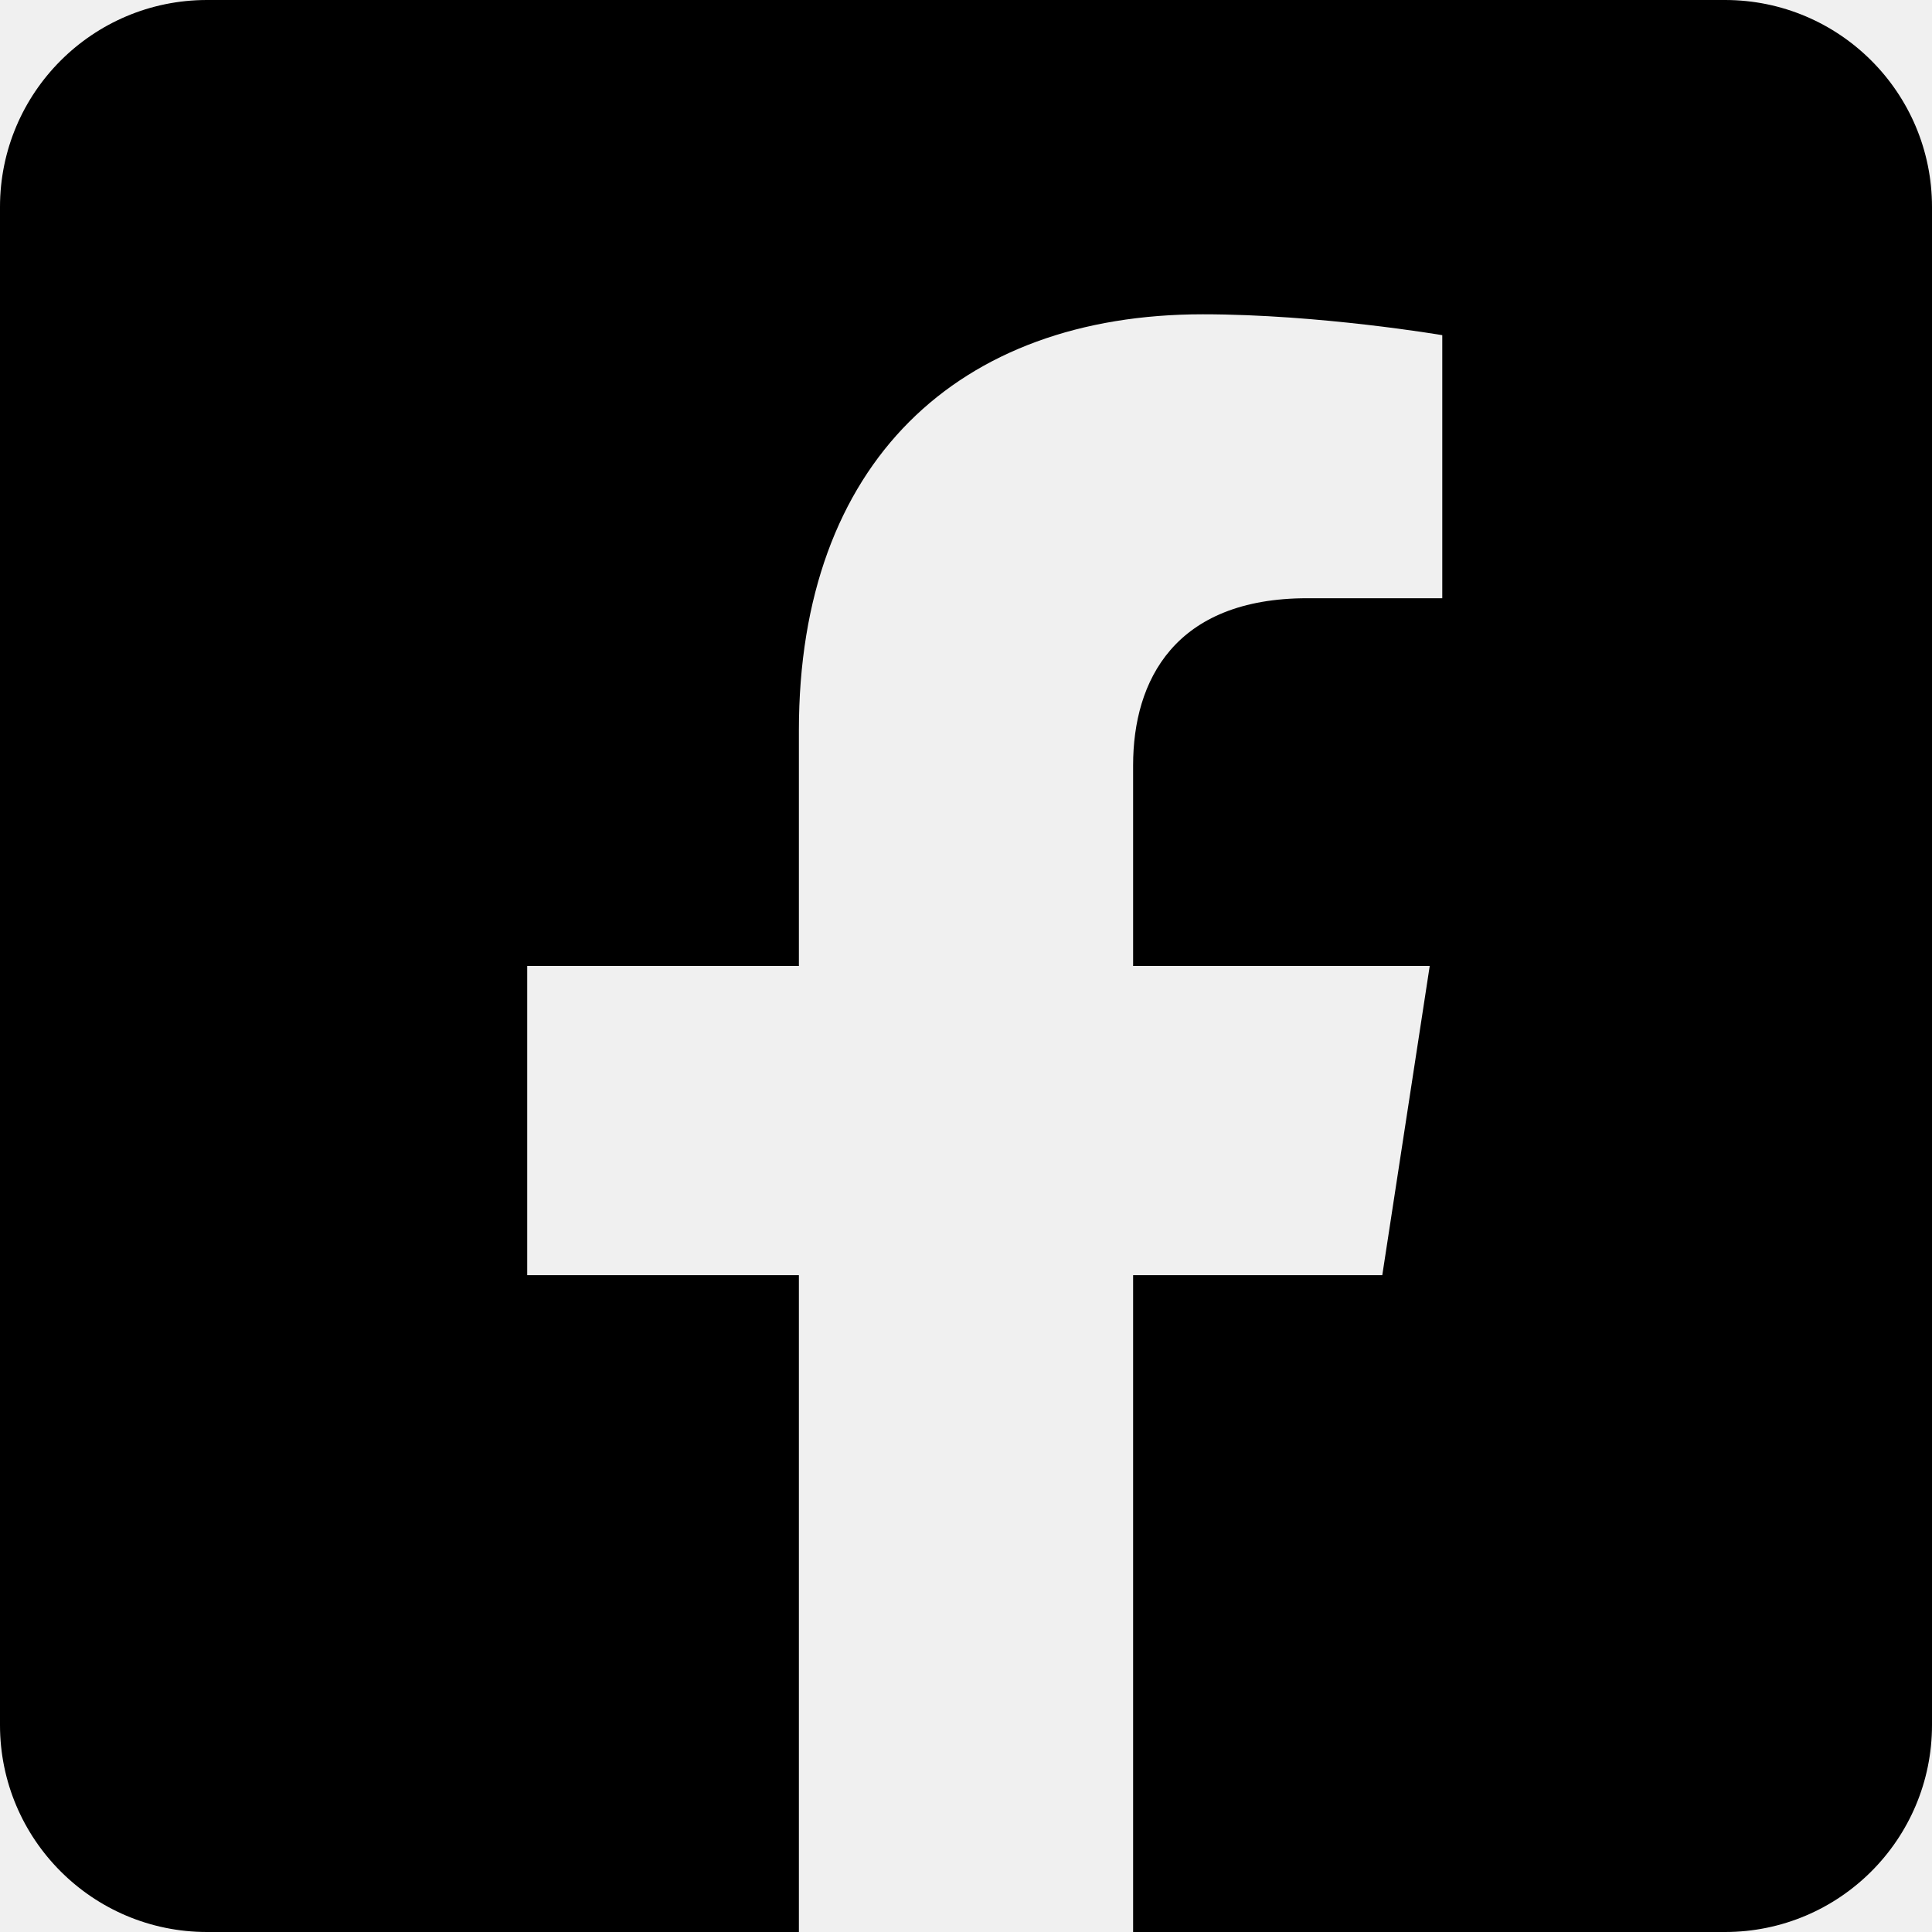
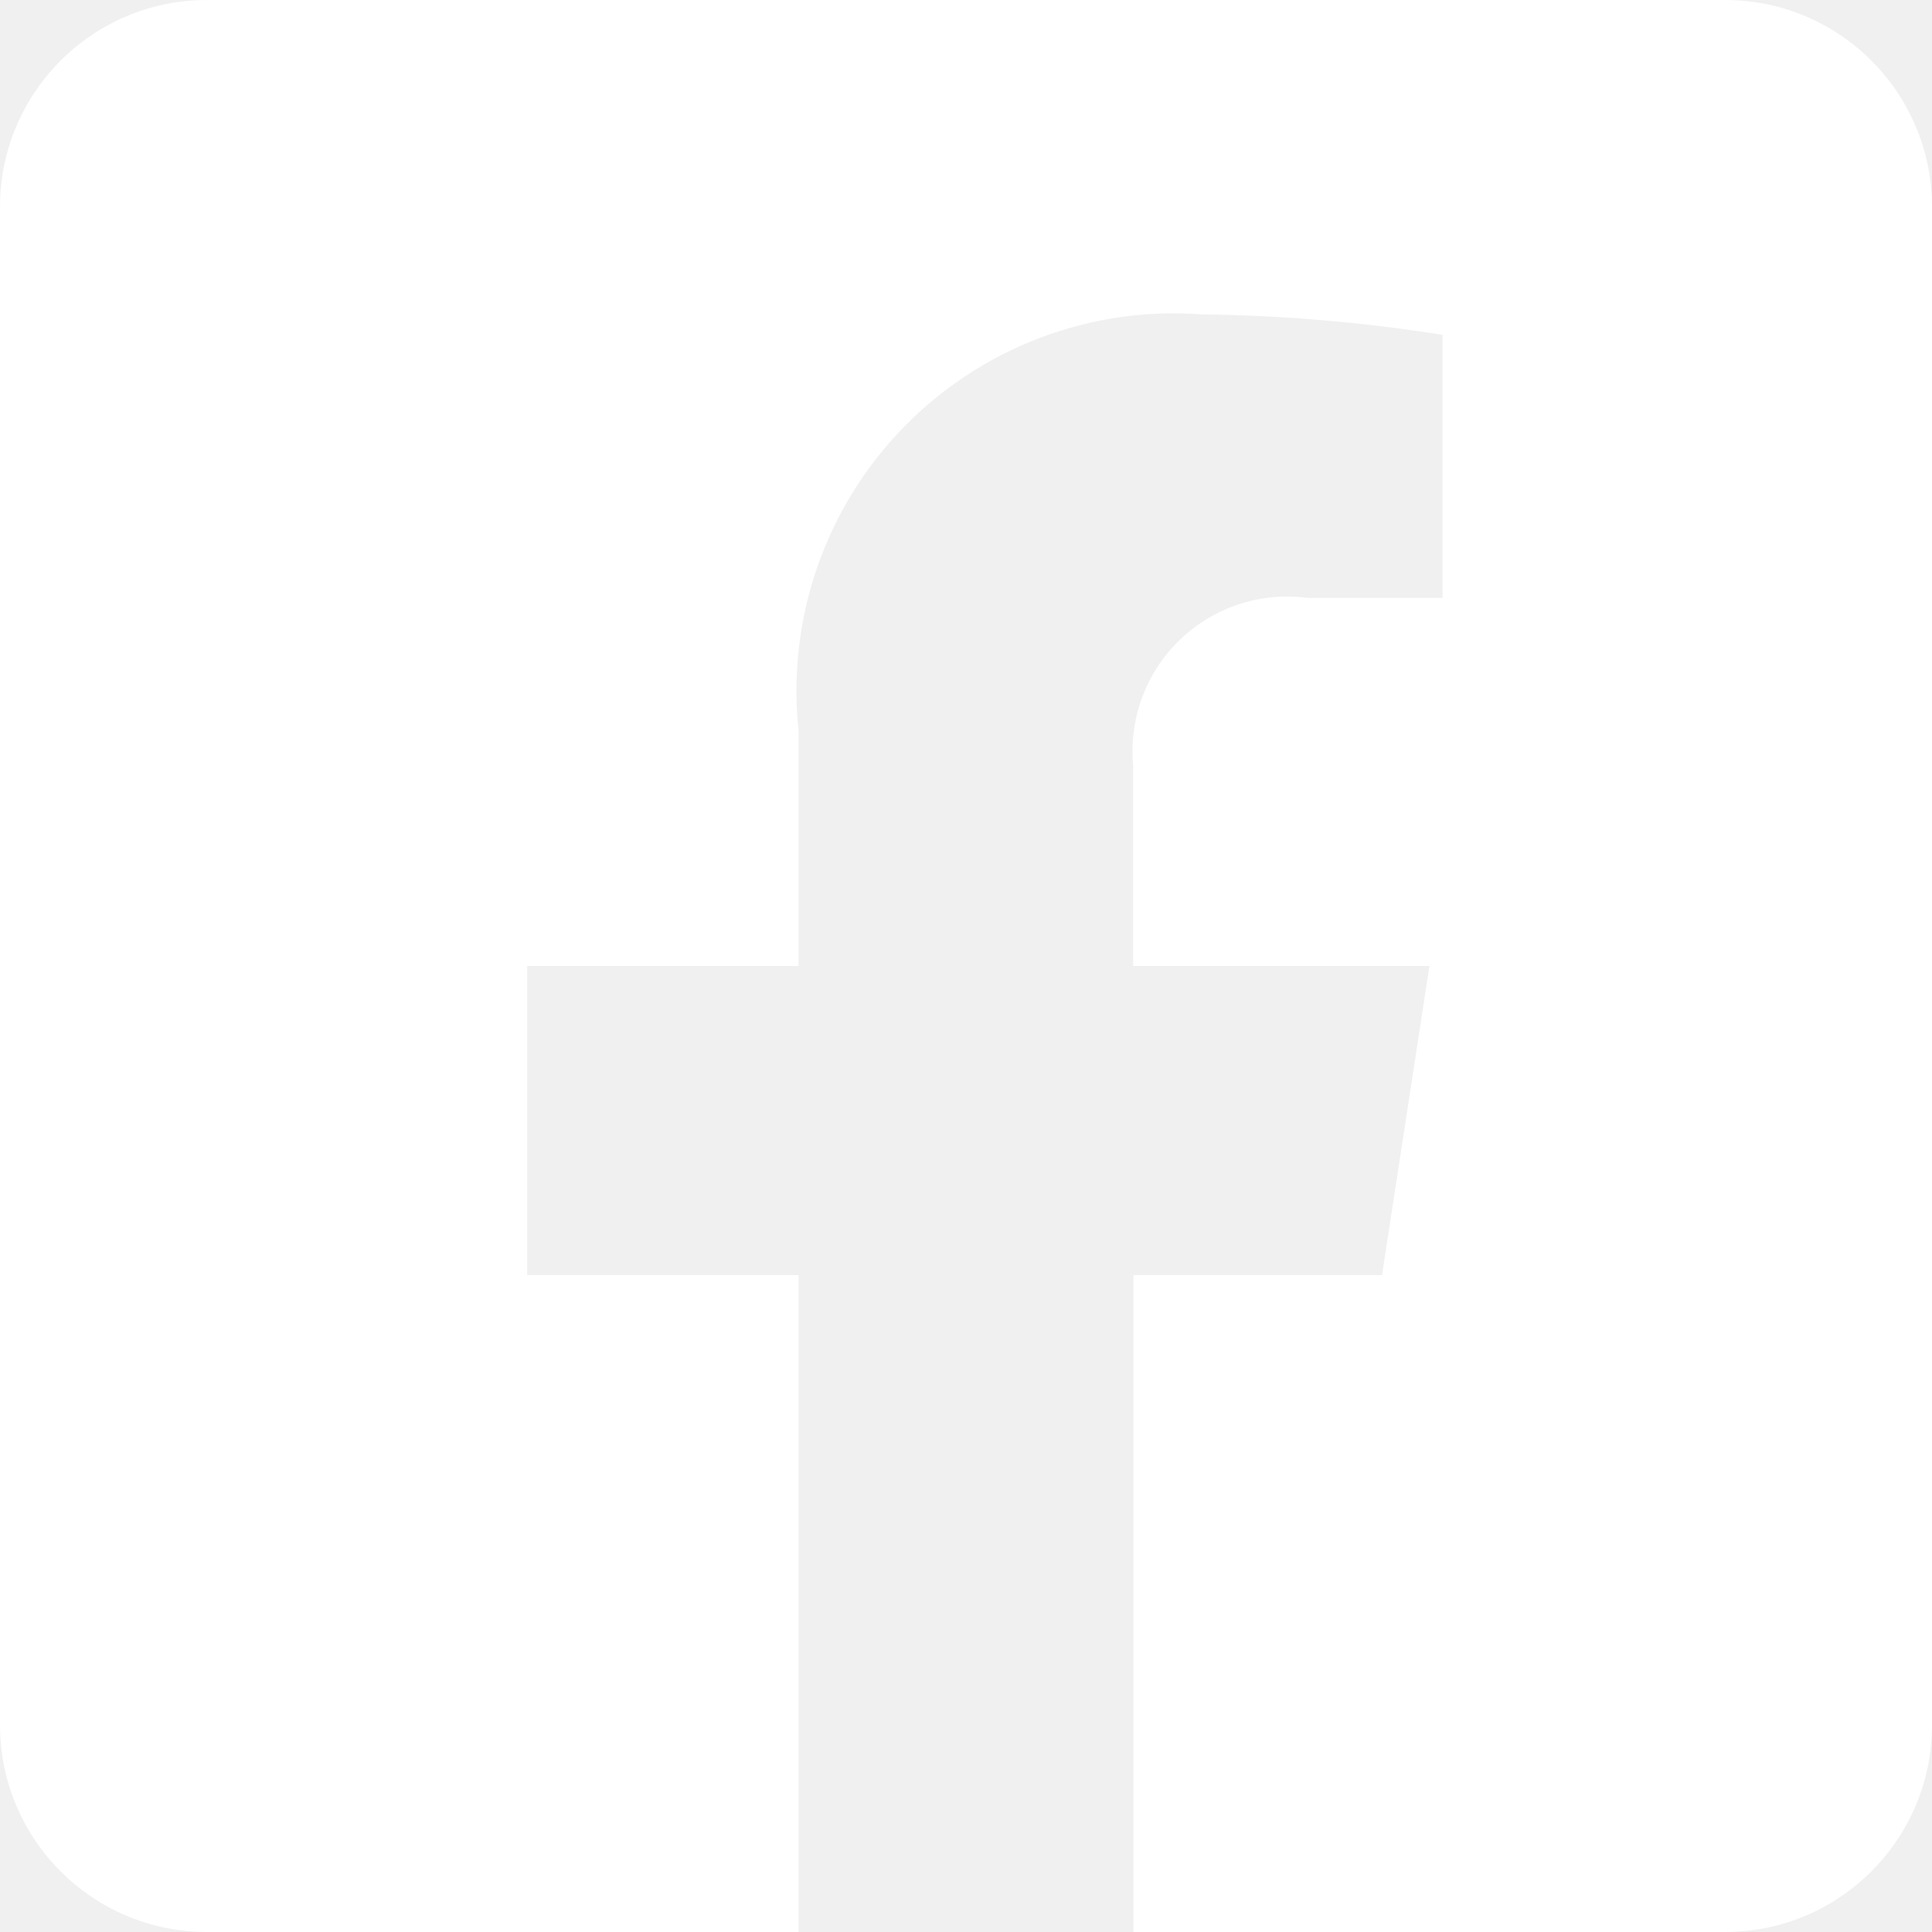
- <svg xmlns="http://www.w3.org/2000/svg" id="facebook-square" width="448" height="448" viewBox="0 0 448 448">
-   <path id="facebook-square-2" data-name="facebook-square" d="M400,32H48A48,48,0,0,0,0,80V432a48,48,0,0,0,48,48H185.25V327.69h-63V256h63V201.36c0-62.15,37-96.48,93.67-96.48,27.14,0,55.52,4.84,55.52,4.84v61H303.17c-30.81,0-40.42,19.12-40.42,38.73V256h68.78l-11,71.69H262.75V480H400a48,48,0,0,0,48-48V80a48,48,0,0,0-48-48Z" transform="translate(0 -32)" />
+ <svg xmlns="http://www.w3.org/2000/svg" width="15" height="15" viewBox="0 0 15 15">
+   <defs>
+     <style>.a{fill:#fff;}</style>
+   </defs>
+   <path class="a" d="M13.393,32H1.607A1.607,1.607,0,0,0,0,33.607V45.393A1.607,1.607,0,0,0,1.607,47H6.2V41.9H4.093V39.5H6.2V37.671a2.93,2.93,0,0,1,3.136-3.23A12.779,12.779,0,0,1,11.2,34.6v2.042H10.151a1.2,1.2,0,0,0-1.353,1.3V39.5h2.3l-.368,2.4H8.8V47h4.6A1.607,1.607,0,0,0,15,45.393V33.607A1.607,1.607,0,0,0,13.393,32Z" transform="translate(0 -32)" />
</svg>
